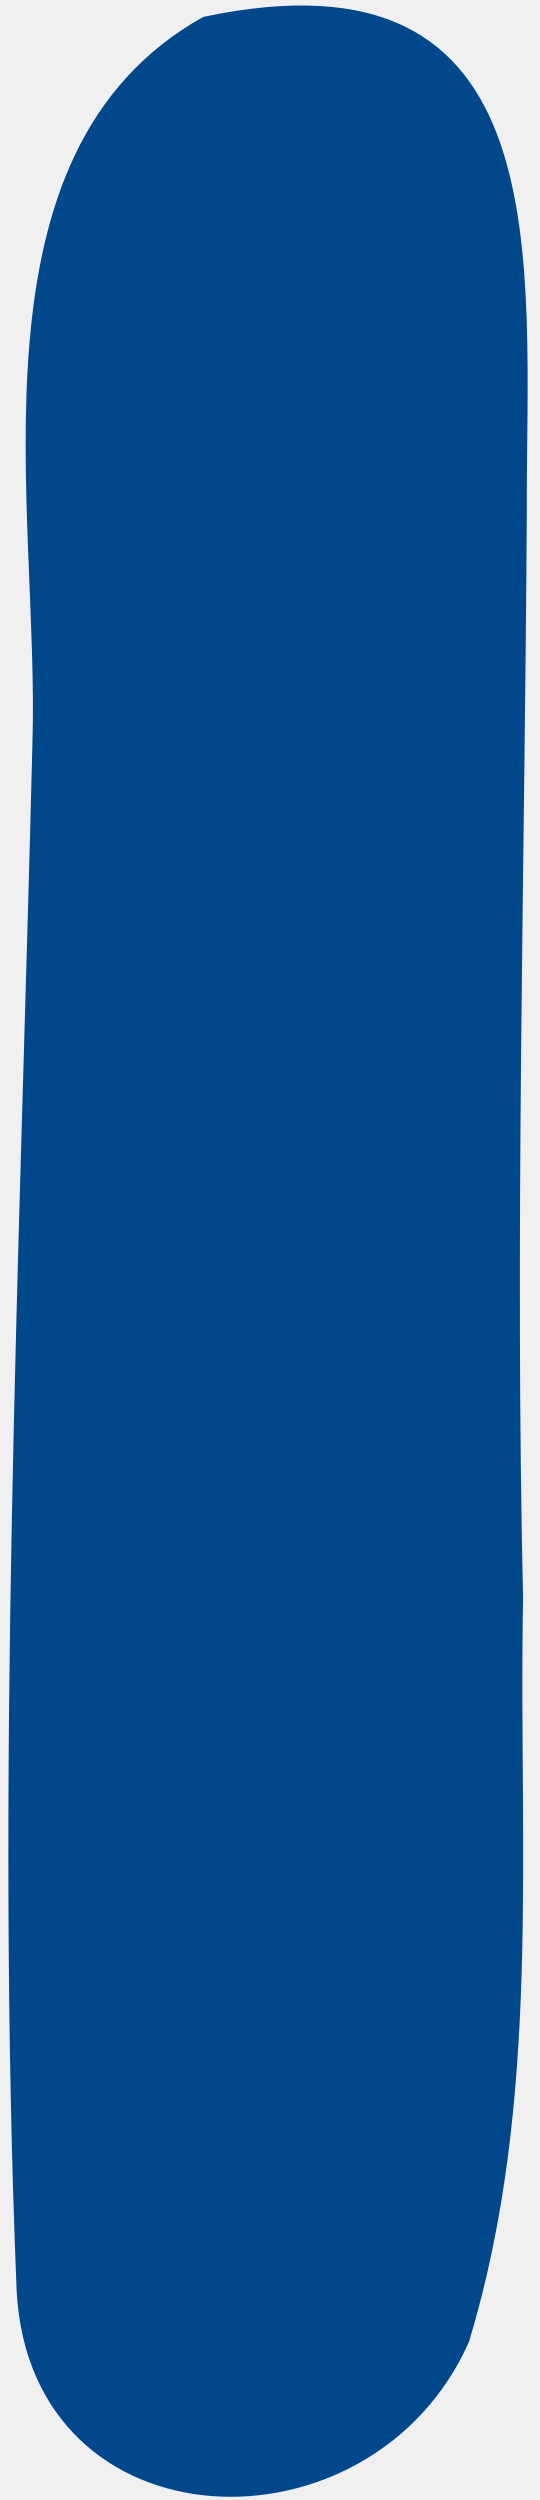
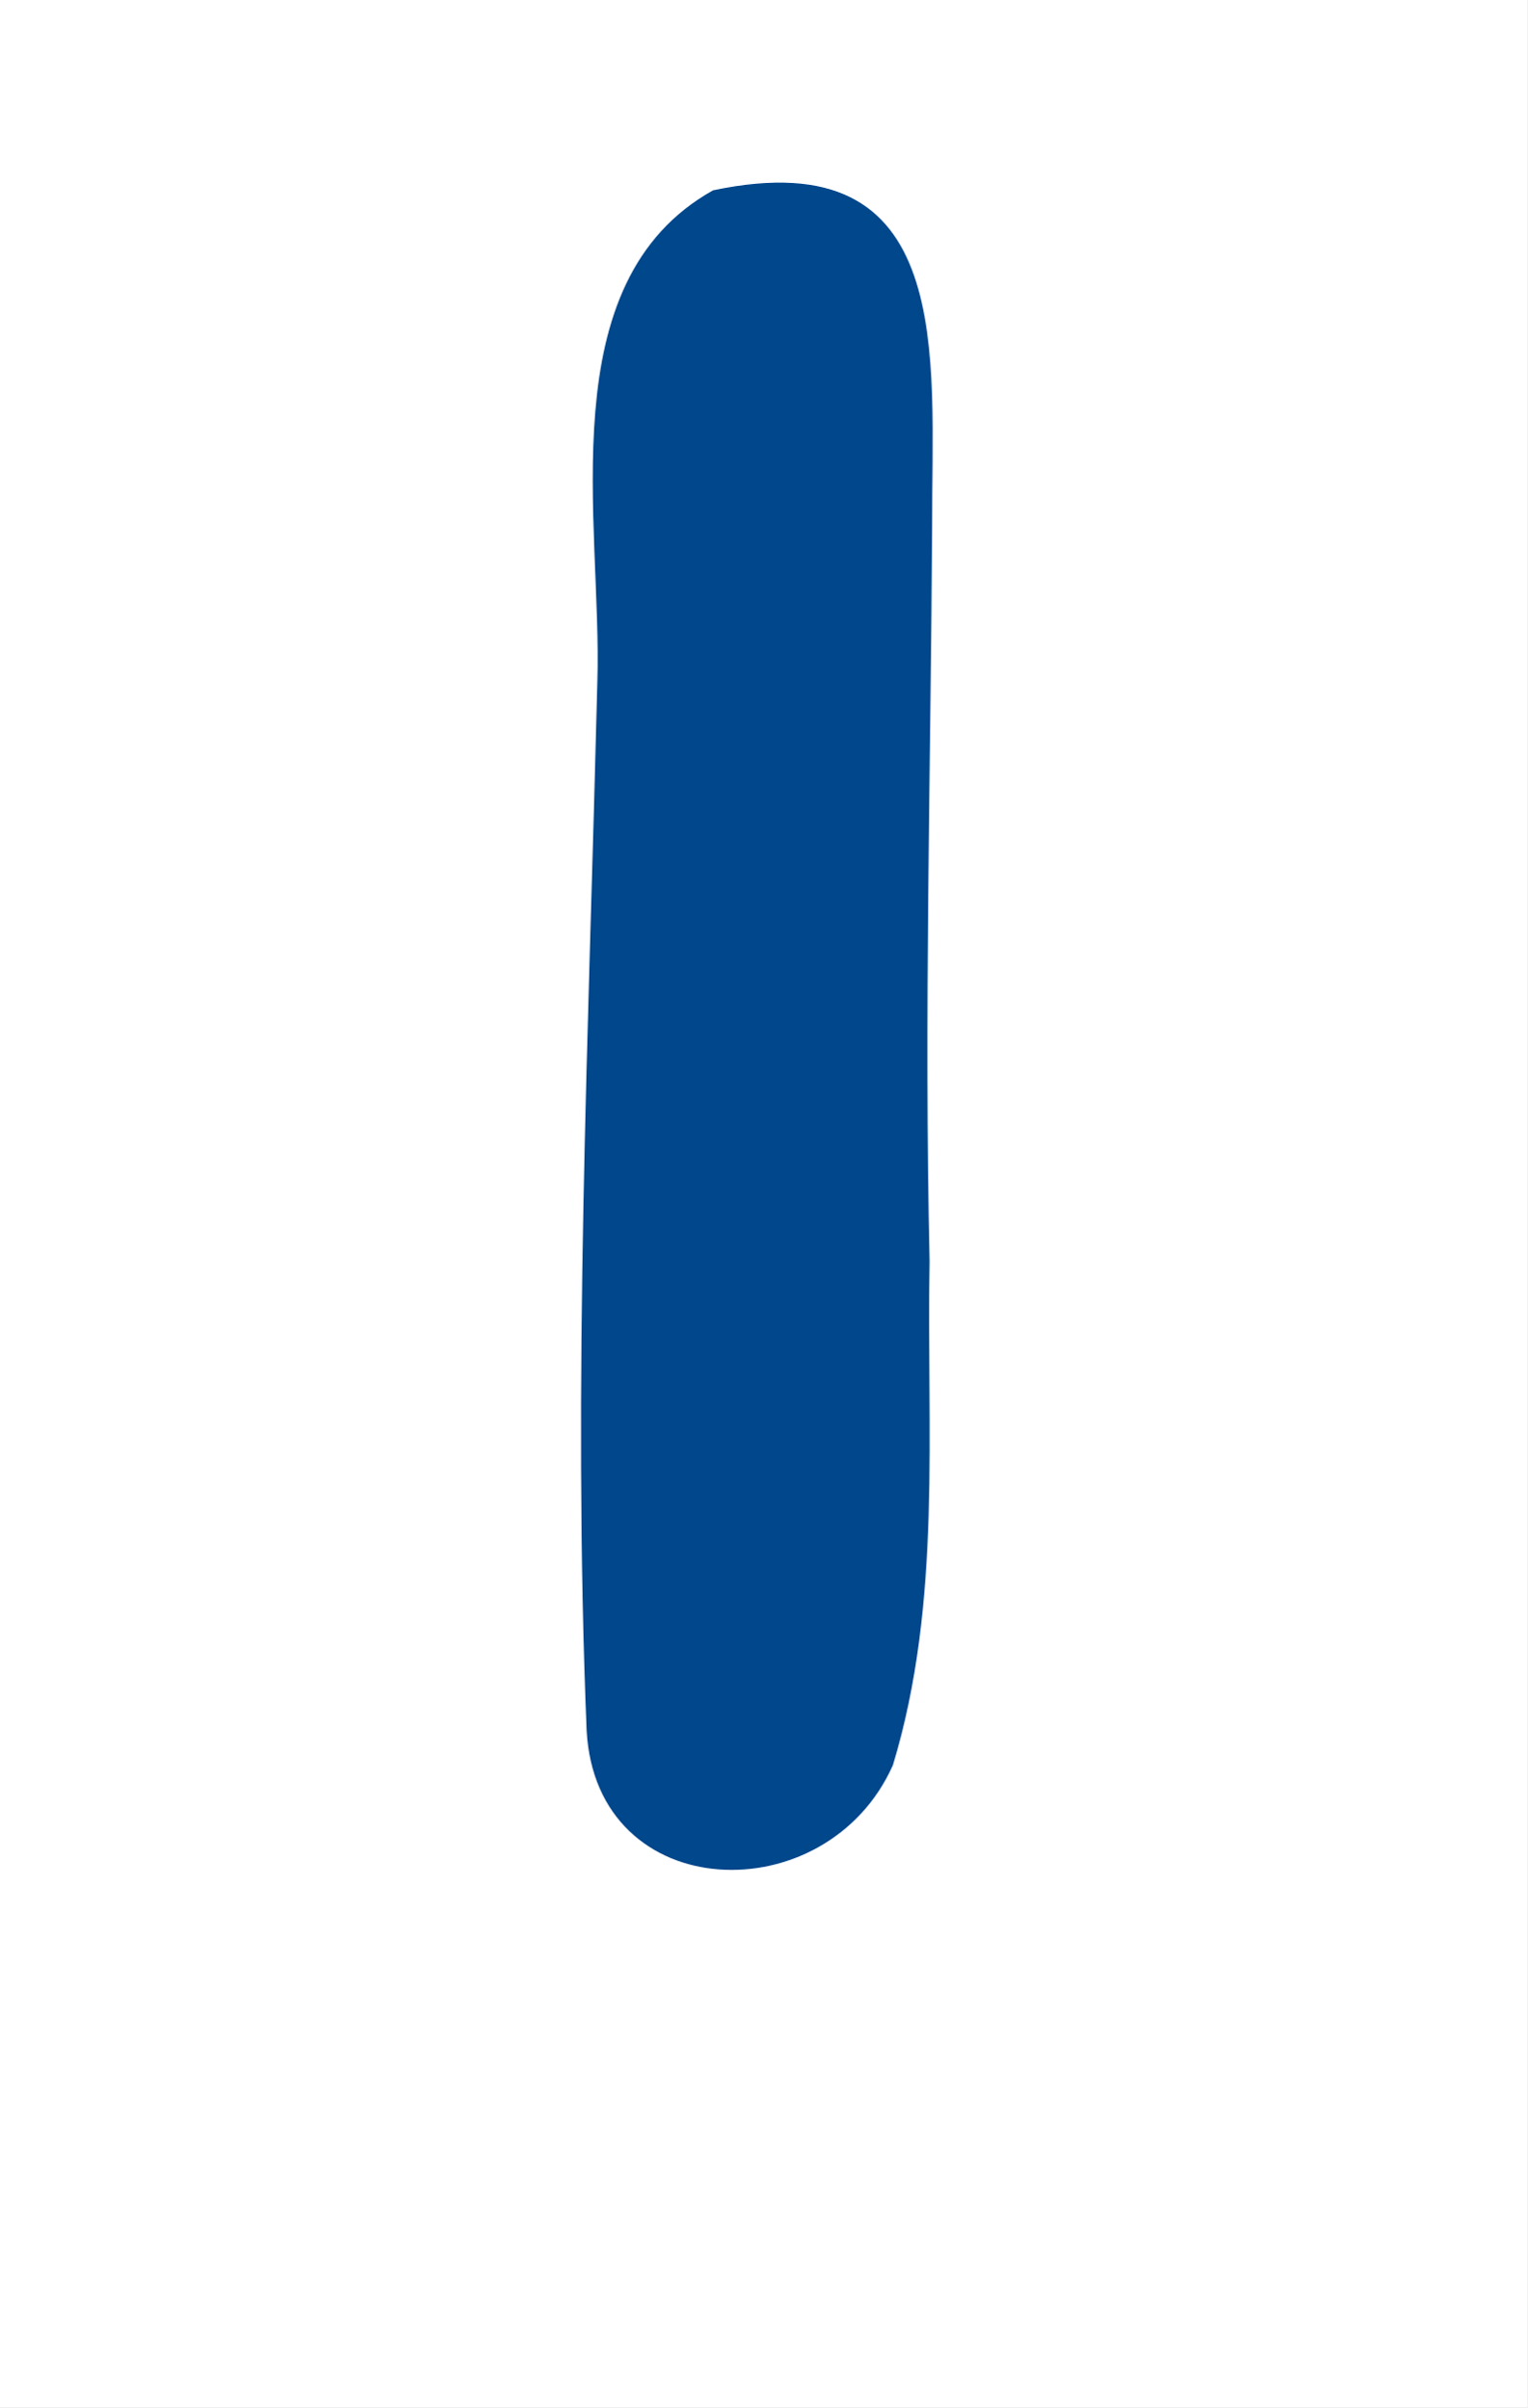
- <svg xmlns="http://www.w3.org/2000/svg" width="22" height="102" viewBox="0 0 22 102" fill="none">
-   <path d="M19.131 95.555C15.158 104.496 1.247 104.067 0.679 93.468C-0.177 72.45 0.804 51.327 1.324 30.304C1.624 20.737 -1.62 6.232 8.294 0.689C23.014 -2.423 21.464 10.734 21.493 20.922C21.409 35.668 21.007 50.458 21.341 65.205C21.146 75.356 22.119 85.71 19.131 95.555Z" fill="#00478C" />
+ <svg xmlns="http://www.w3.org/2000/svg" width="92" height="145" viewBox="0 0 92 145" fill="none">
+   <rect width="92" height="145" fill="white" />
+   <path d="M53.789 106.331C49.816 115.272 35.906 114.843 35.337 104.243C34.481 83.226 35.463 62.103 35.983 41.08C36.283 31.513 33.038 17.008 42.953 11.465C57.673 8.353 56.123 21.51 56.152 31.698C56.068 46.444 55.666 61.234 55.999 75.981C55.805 86.132 56.778 96.486 53.789 106.331Z" fill="#00478C" />
</svg>
